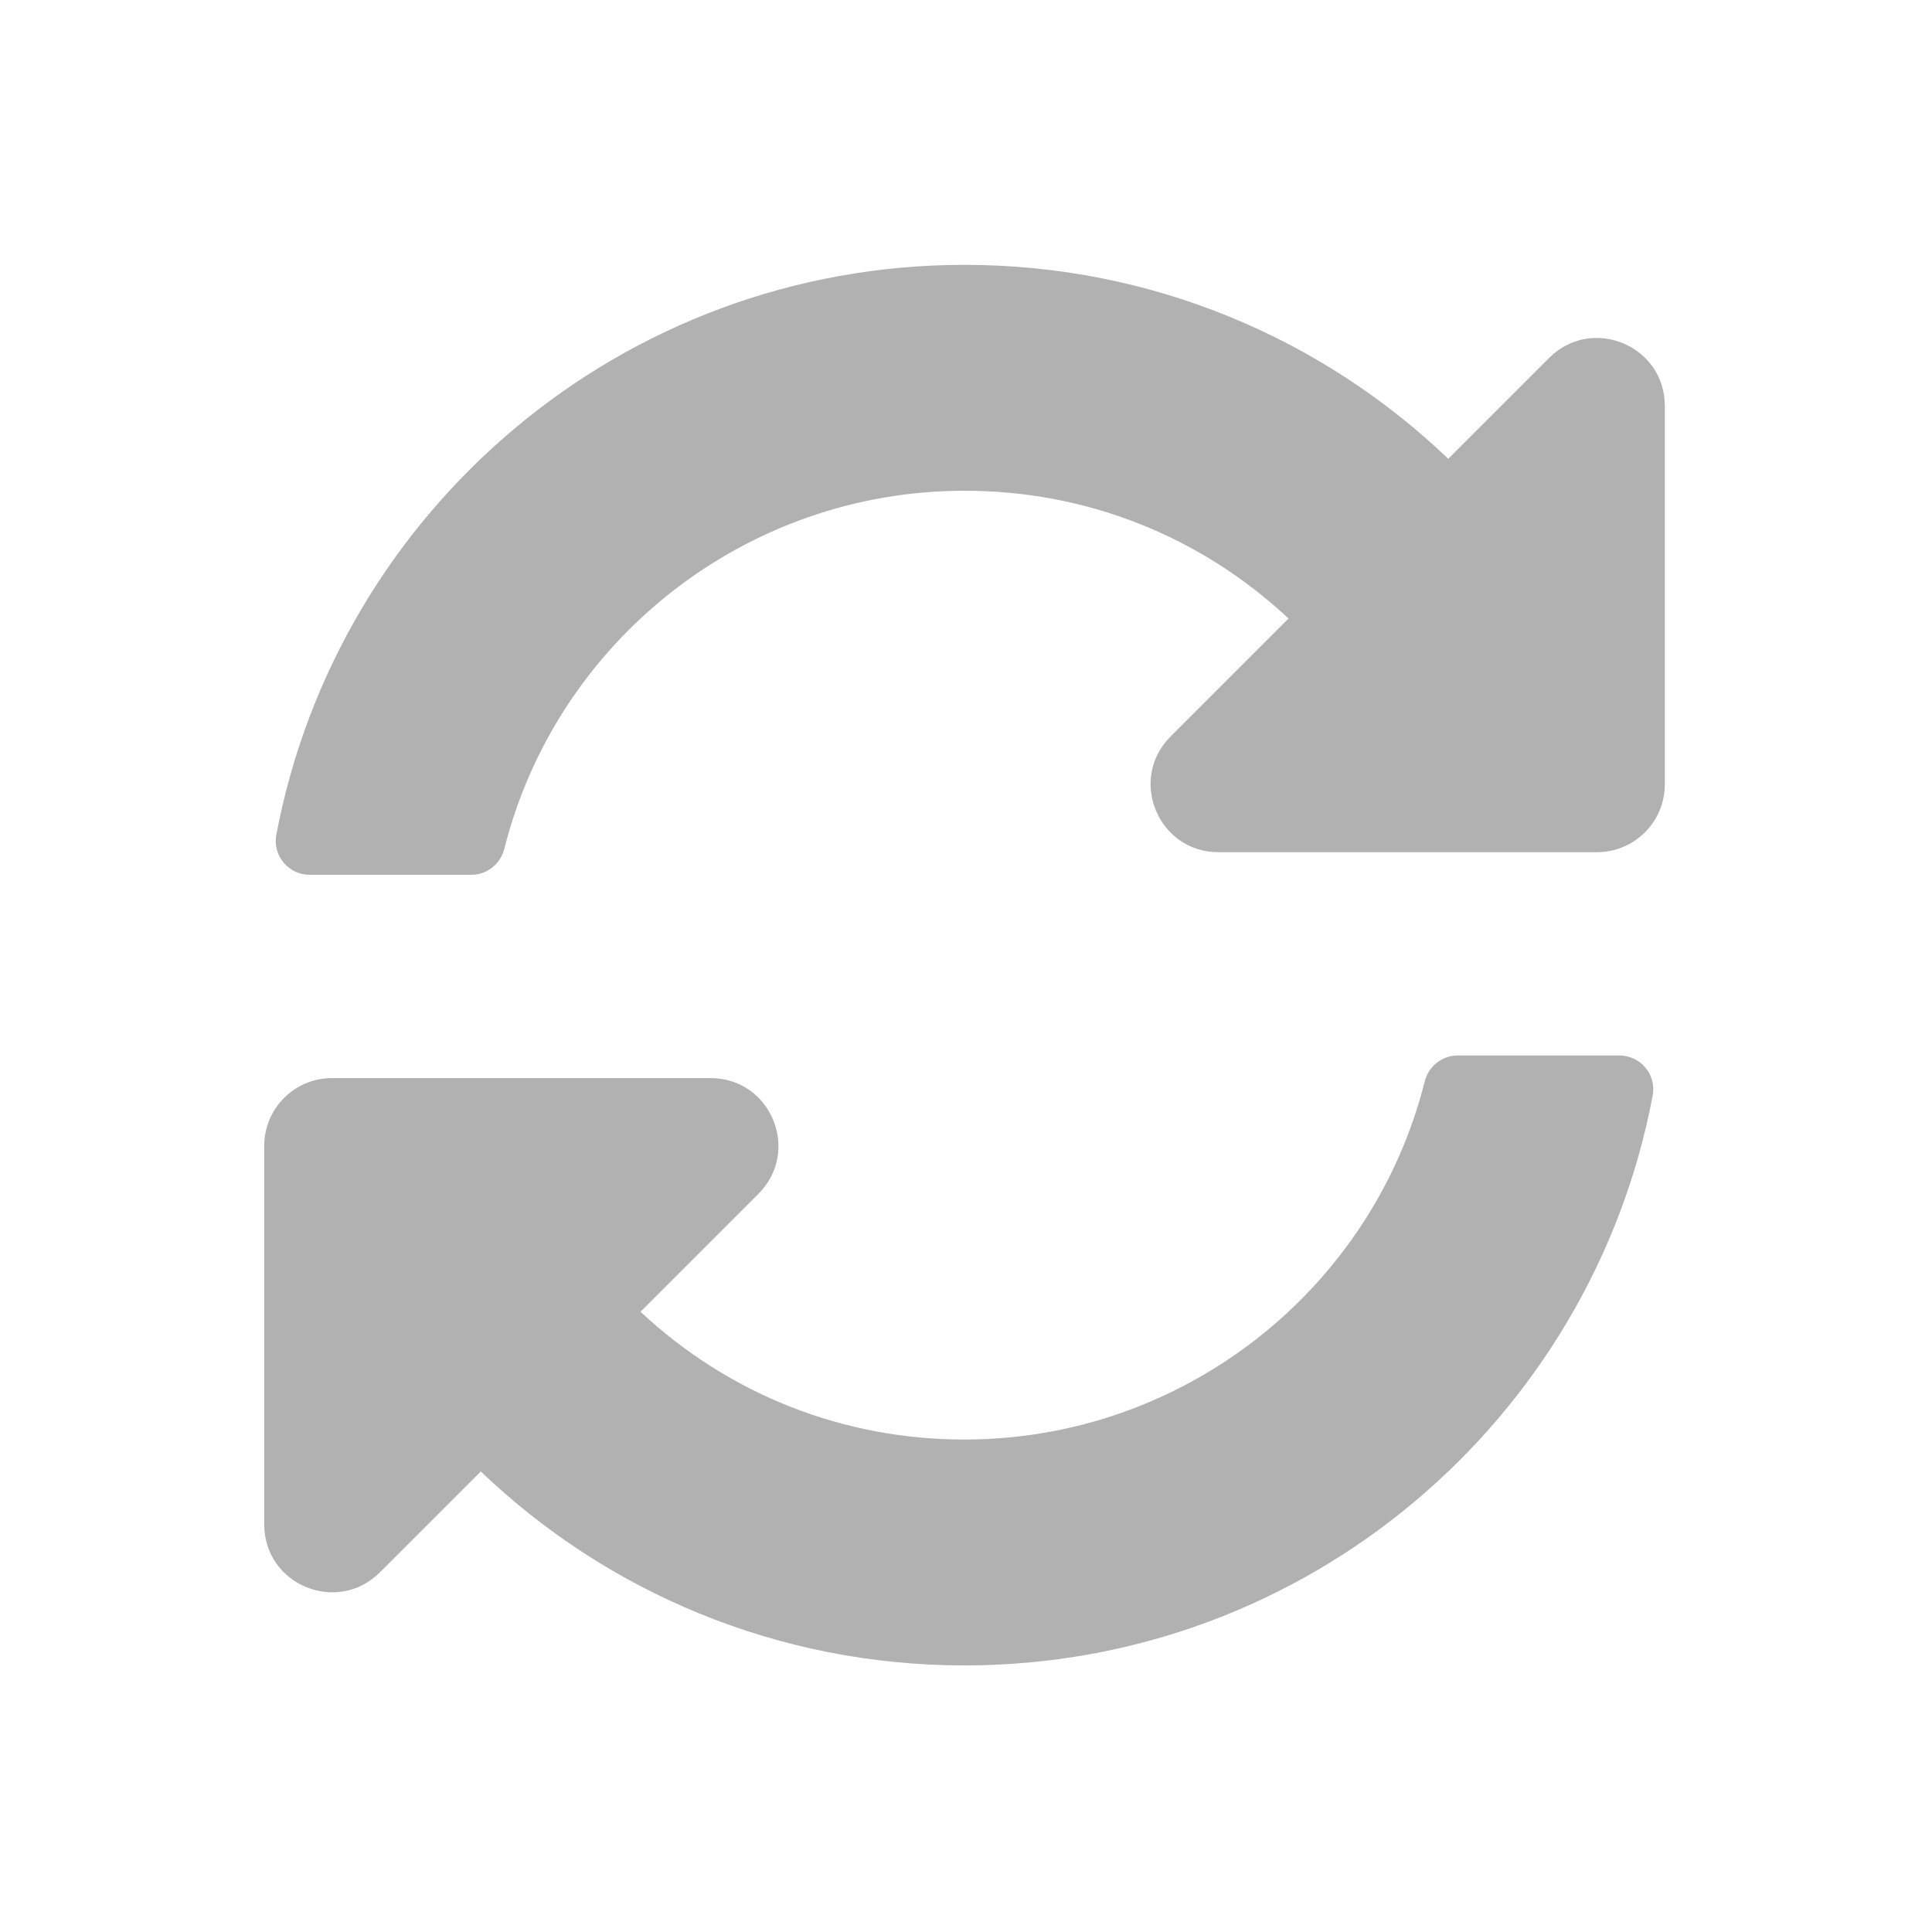
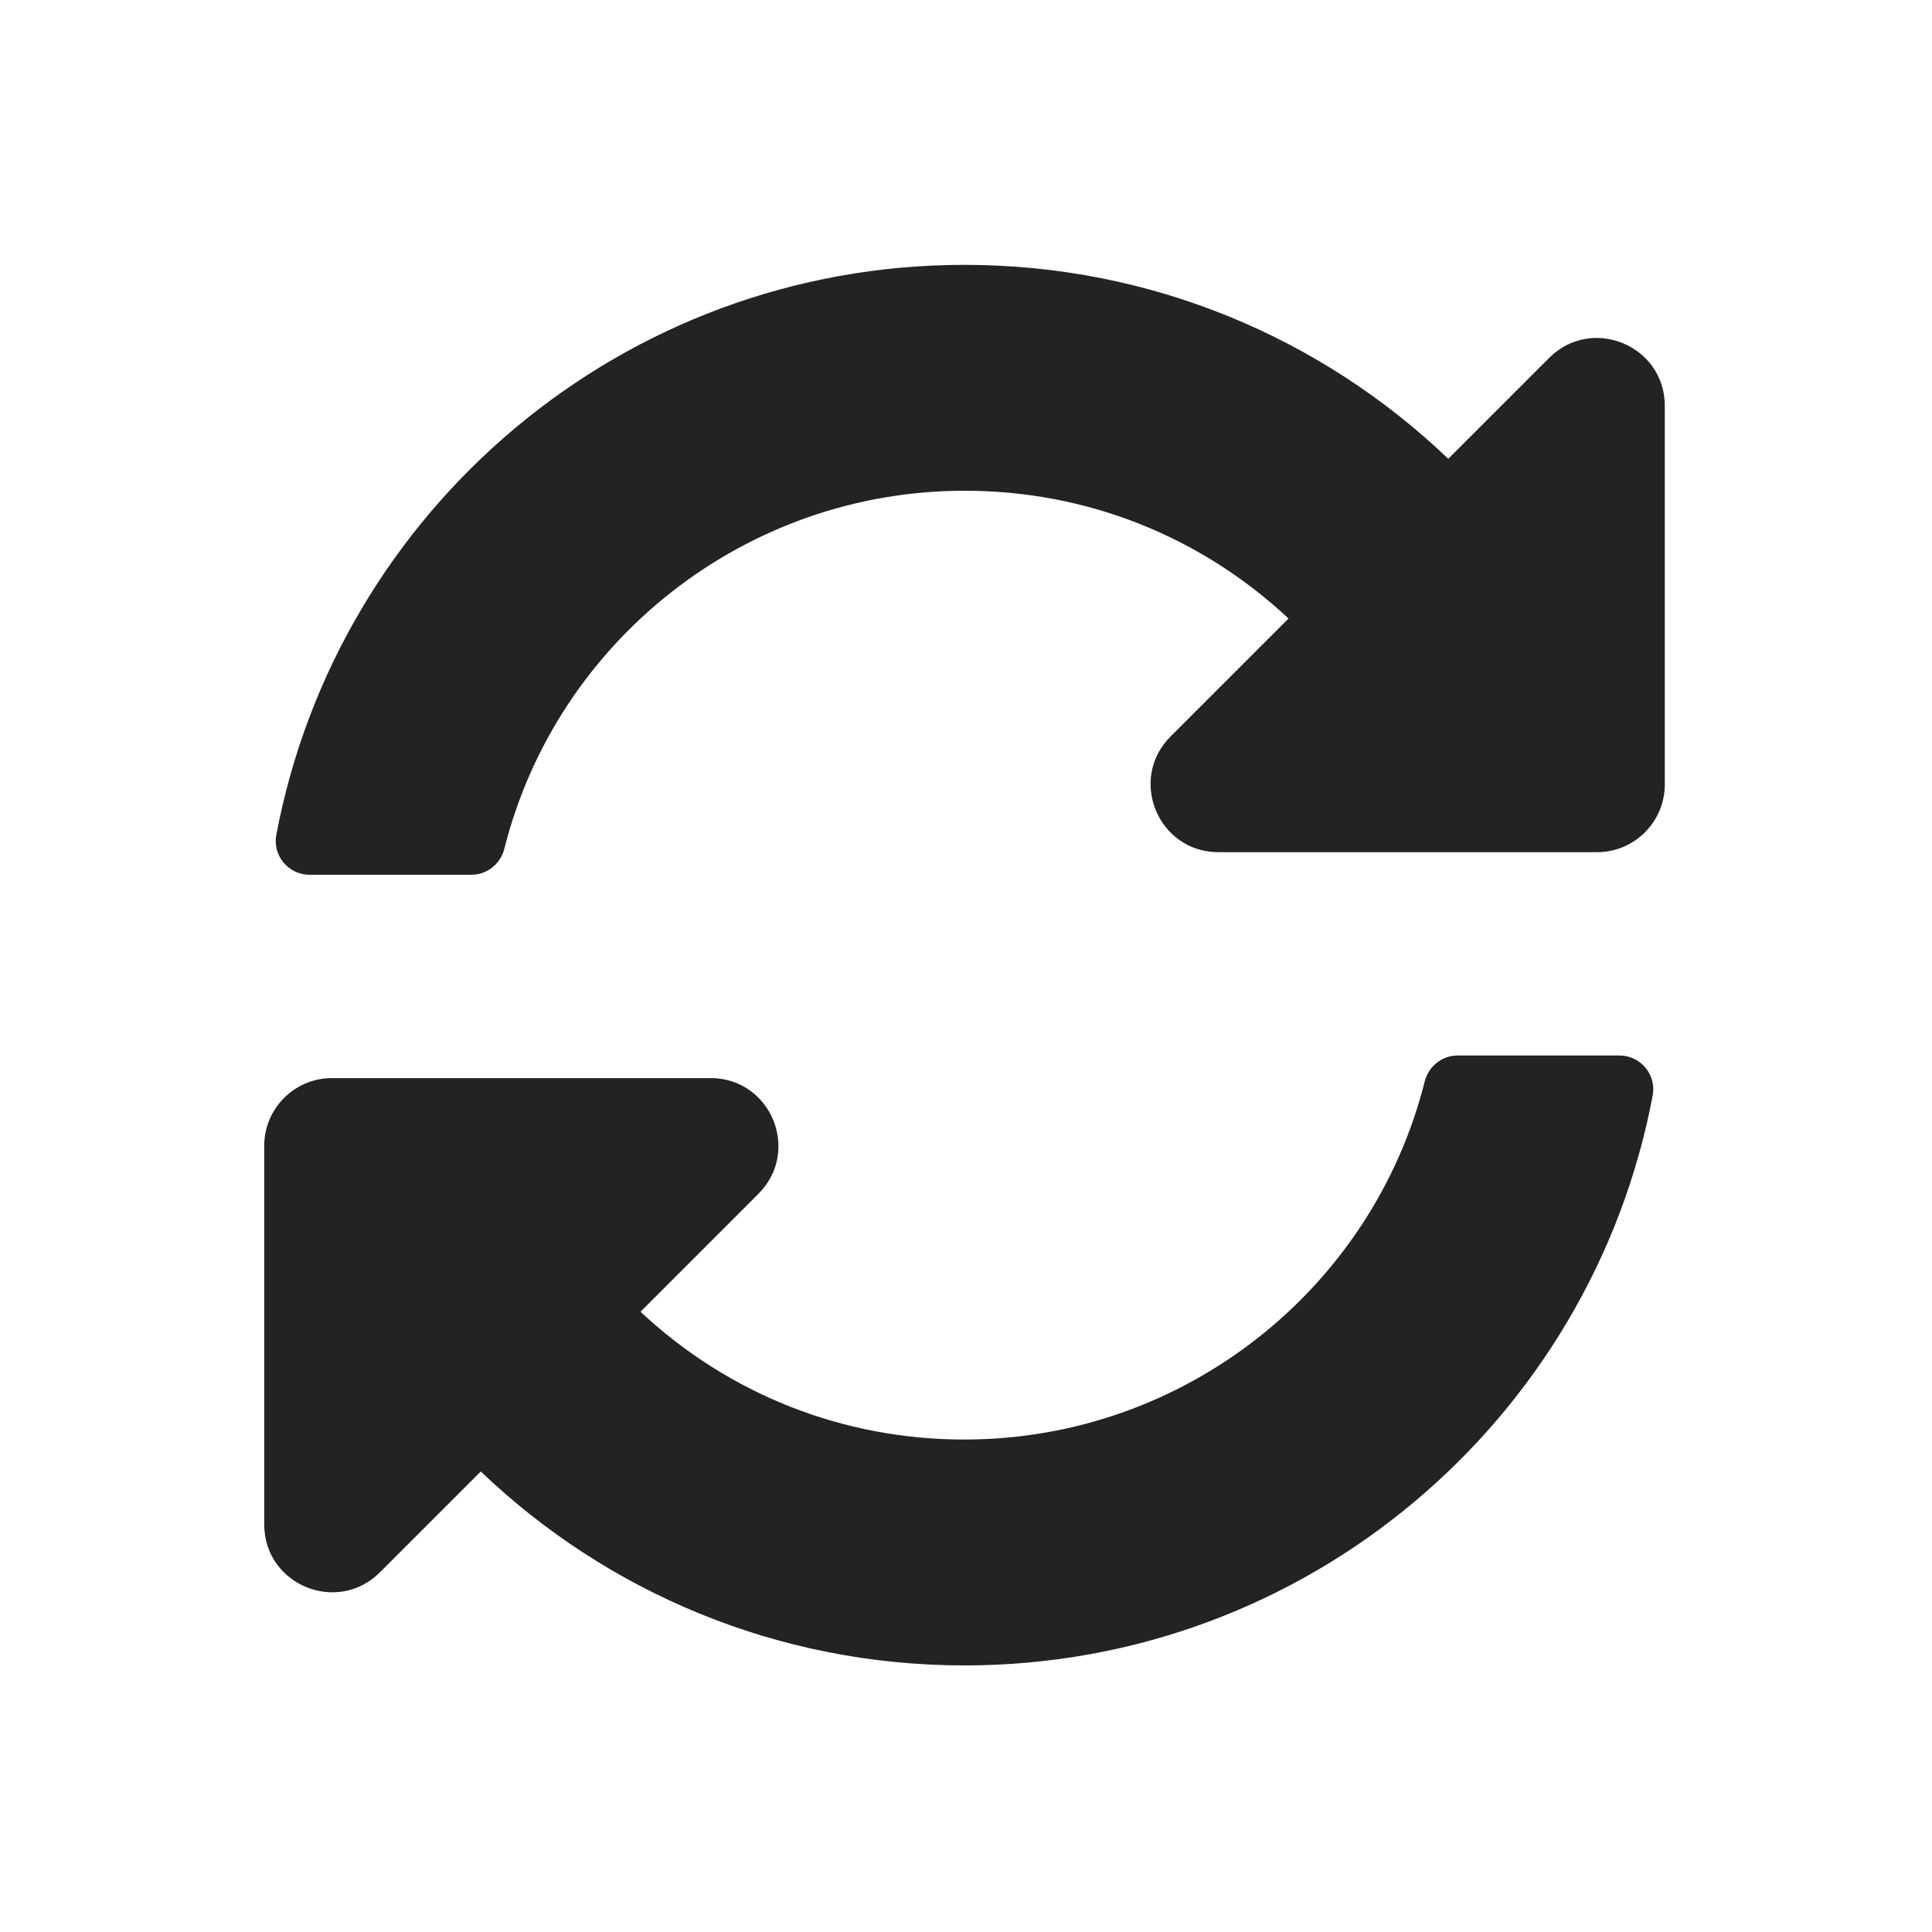
<svg xmlns="http://www.w3.org/2000/svg" width="32" height="32" viewBox="0 0 8.467 8.467" version="1.1" id="svg8">
  <defs id="defs2" />
  <g id="layer1" transform="translate(0,-288.5333)">
-     <path id="path1009" d="m 5.647,291.244 c -0.387,-0.362 -0.889,-0.561 -1.422,-0.56 -0.959,7.2e-4 -1.786,0.658 -2.015,1.57 -0.017,0.066 -0.076,0.113 -0.144,0.113 H 1.357 c -0.093,0 -0.163,-0.084 -0.146,-0.175 0.268,-1.422 1.516,-2.498 3.016,-2.498 0.822,0 1.569,0.323 2.12,0.85 l 0.442,-0.442 c 0.187,-0.187 0.507,-0.055 0.507,0.21 v 1.659 c 0,0.164 -0.133,0.297 -0.297,0.297 H 5.34 c -0.265,0 -0.397,-0.32 -0.21,-0.507 z m -4.192,2.014 h 1.659 c 0.265,0 0.397,0.32 0.21,0.507 l -0.517,0.517 c 0.387,0.362 0.889,0.561 1.422,0.56 0.958,-7.3e-4 1.786,-0.658 2.015,-1.57 0.017,-0.066 0.076,-0.113 0.144,-0.113 h 0.709 c 0.093,0 0.163,0.084 0.146,0.175 -0.268,1.422 -1.516,2.498 -3.016,2.498 -0.822,0 -1.569,-0.323 -2.12,-0.85 l -0.442,0.442 c -0.187,0.187 -0.507,0.055 -0.507,-0.21 v -1.659 c 0,-0.164 0.133,-0.297 0.297,-0.297 z" style="fill:#b1b1b1;fill-opacity:1;stroke-width:0.012" />
+     <path id="path1009" d="m 5.647,291.244 c -0.387,-0.362 -0.889,-0.561 -1.422,-0.56 -0.959,7.2e-4 -1.786,0.658 -2.015,1.57 -0.017,0.066 -0.076,0.113 -0.144,0.113 H 1.357 c -0.093,0 -0.163,-0.084 -0.146,-0.175 0.268,-1.422 1.516,-2.498 3.016,-2.498 0.822,0 1.569,0.323 2.12,0.85 l 0.442,-0.442 c 0.187,-0.187 0.507,-0.055 0.507,0.21 v 1.659 c 0,0.164 -0.133,0.297 -0.297,0.297 H 5.34 c -0.265,0 -0.397,-0.32 -0.21,-0.507 z m -4.192,2.014 h 1.659 c 0.265,0 0.397,0.32 0.21,0.507 l -0.517,0.517 c 0.387,0.362 0.889,0.561 1.422,0.56 0.958,-7.3e-4 1.786,-0.658 2.015,-1.57 0.017,-0.066 0.076,-0.113 0.144,-0.113 h 0.709 c 0.093,0 0.163,0.084 0.146,0.175 -0.268,1.422 -1.516,2.498 -3.016,2.498 -0.822,0 -1.569,-0.323 -2.12,-0.85 l -0.442,0.442 c -0.187,0.187 -0.507,0.055 -0.507,-0.21 v -1.659 c 0,-0.164 0.133,-0.297 0.297,-0.297 z" style="fill:#232323;fill-opacity:1;stroke-width:0.012" />
  </g>
</svg>
